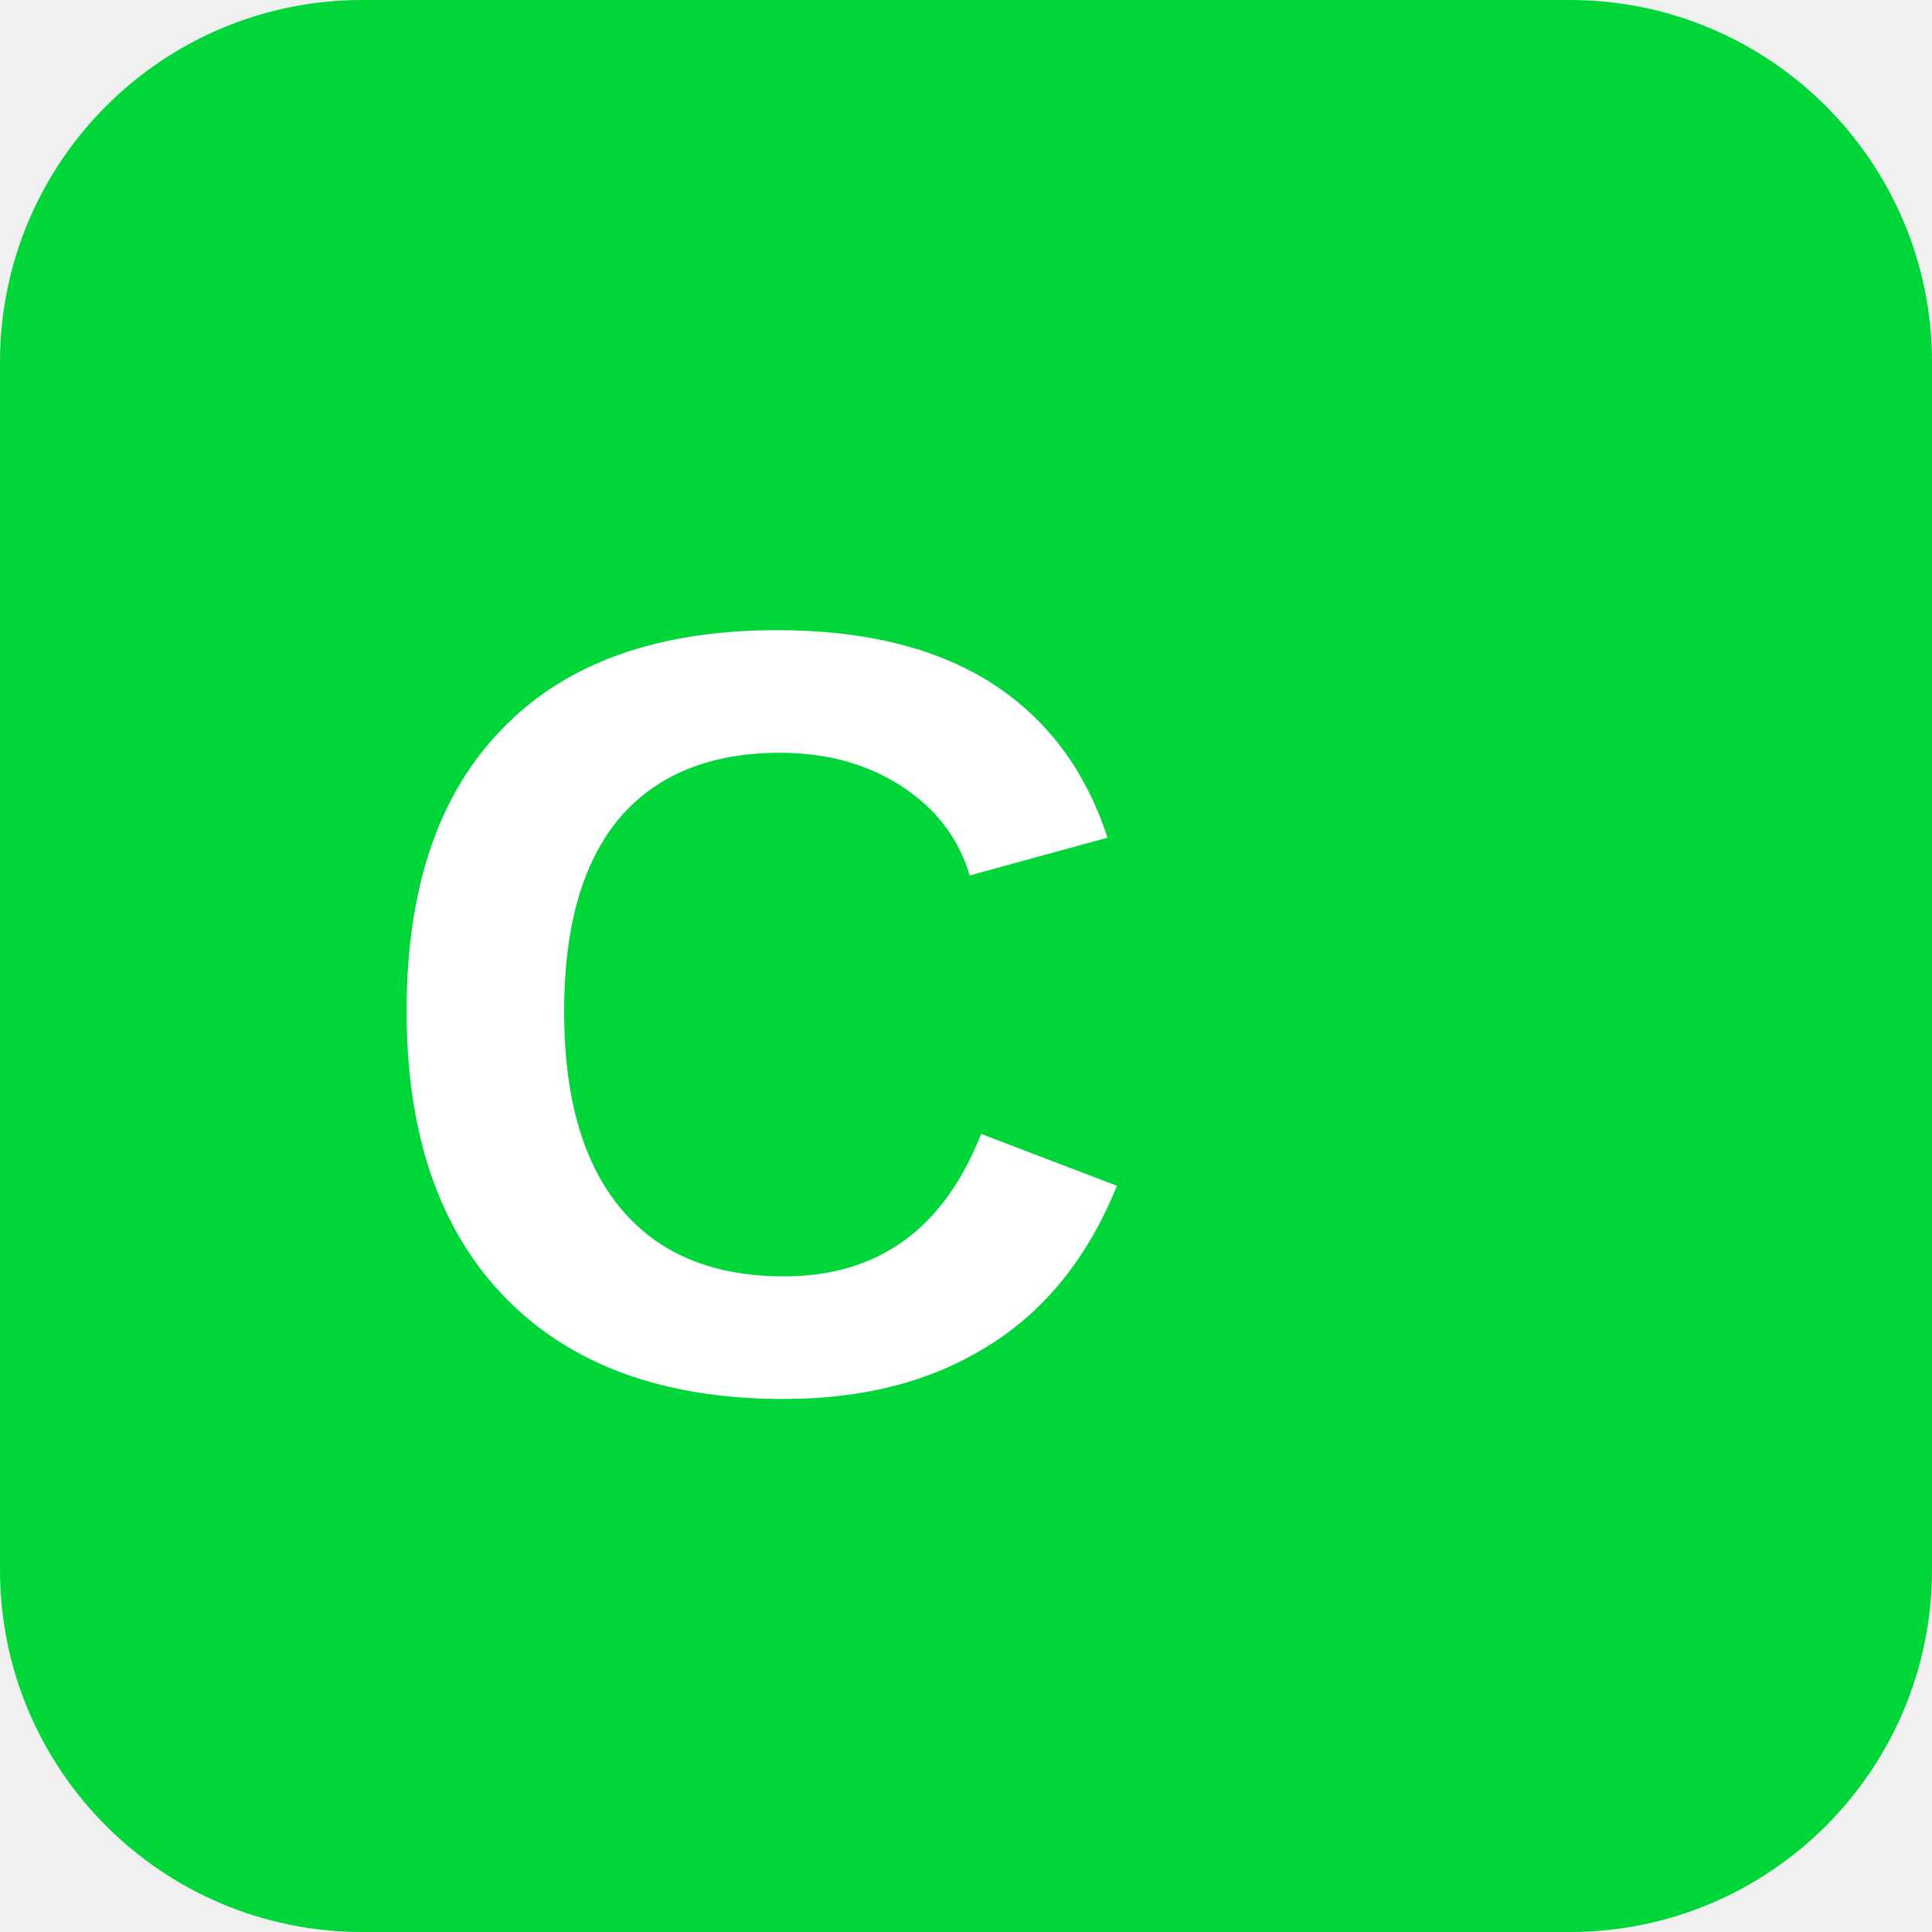
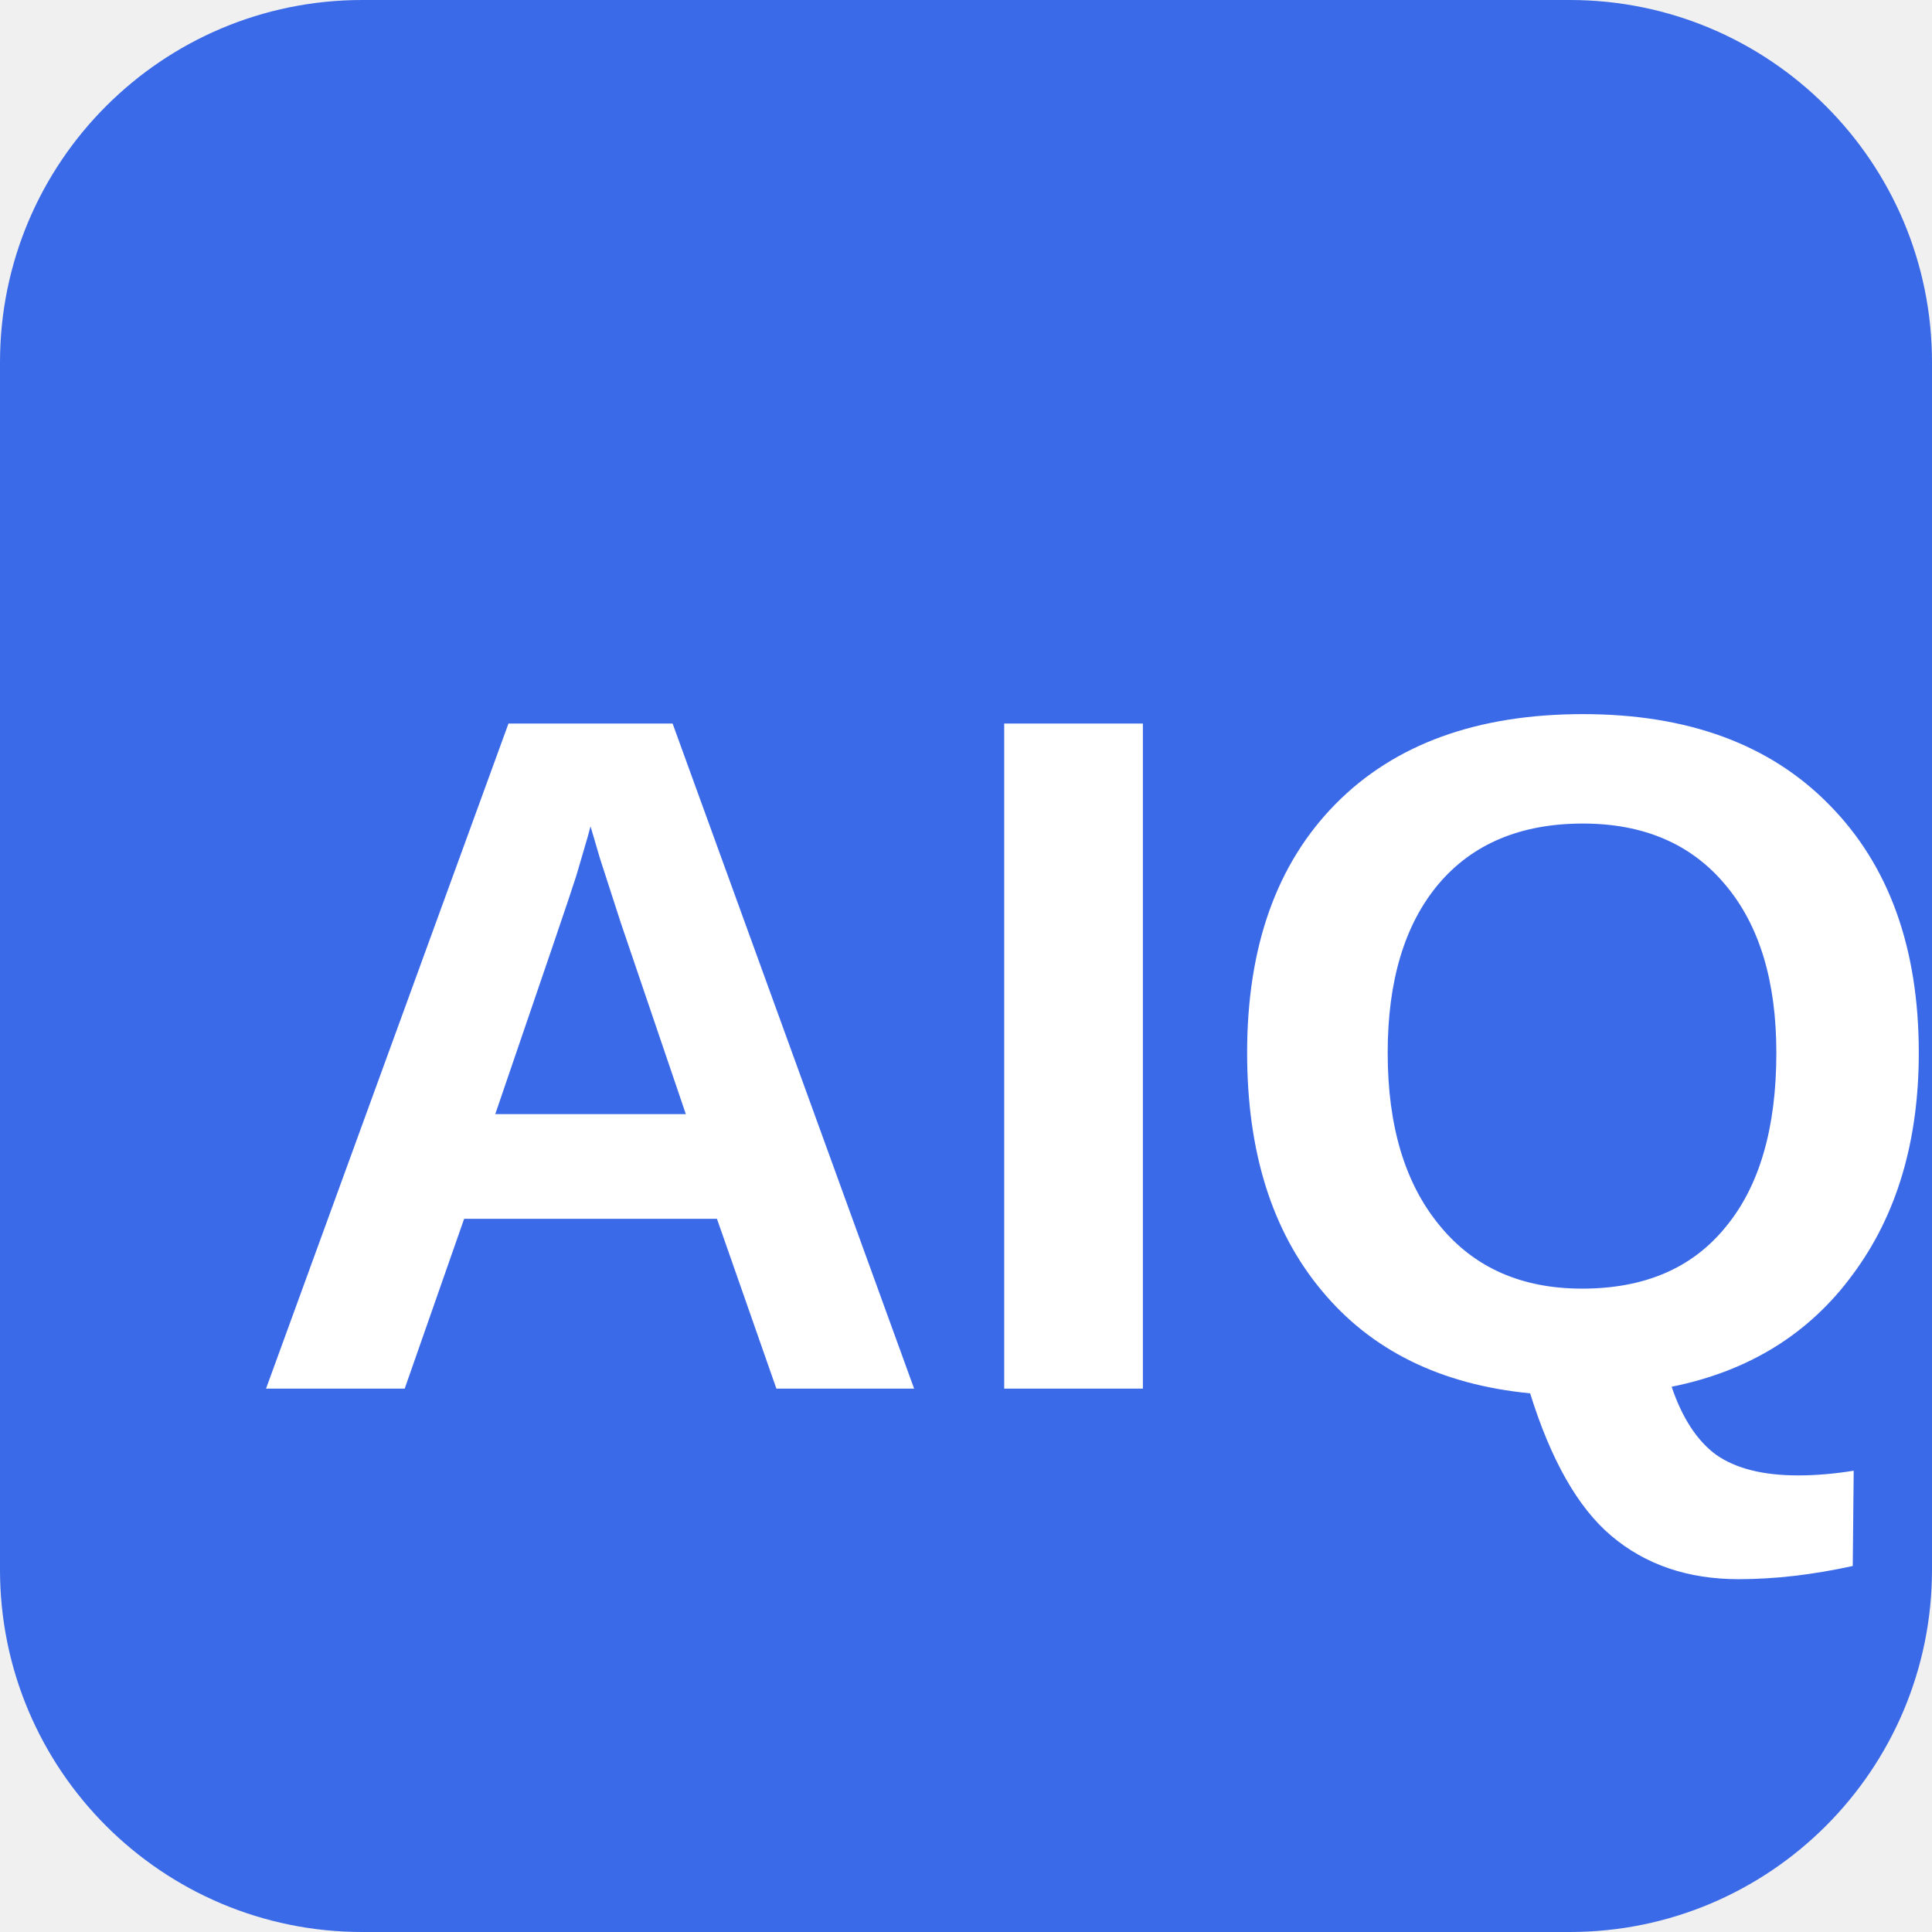
<svg xmlns="http://www.w3.org/2000/svg" viewBox="0 0 32 32" width="32" height="32">
-   <rect width="32" height="32" rx="6" fill="#00D639" />
-   <text x="6" y="23" font-family="Arial, Helvetica, sans-serif" font-weight="700" font-size="18" fill="#fff">C</text>
+   <rect width="32" height="32" rx="6" fill="#3B6AE8" />
+   <text x="4" y="23" font-family="Arial, Helvetica, sans-serif" font-weight="700" font-size="16" fill="#fff">AIQ</text>
</svg>
